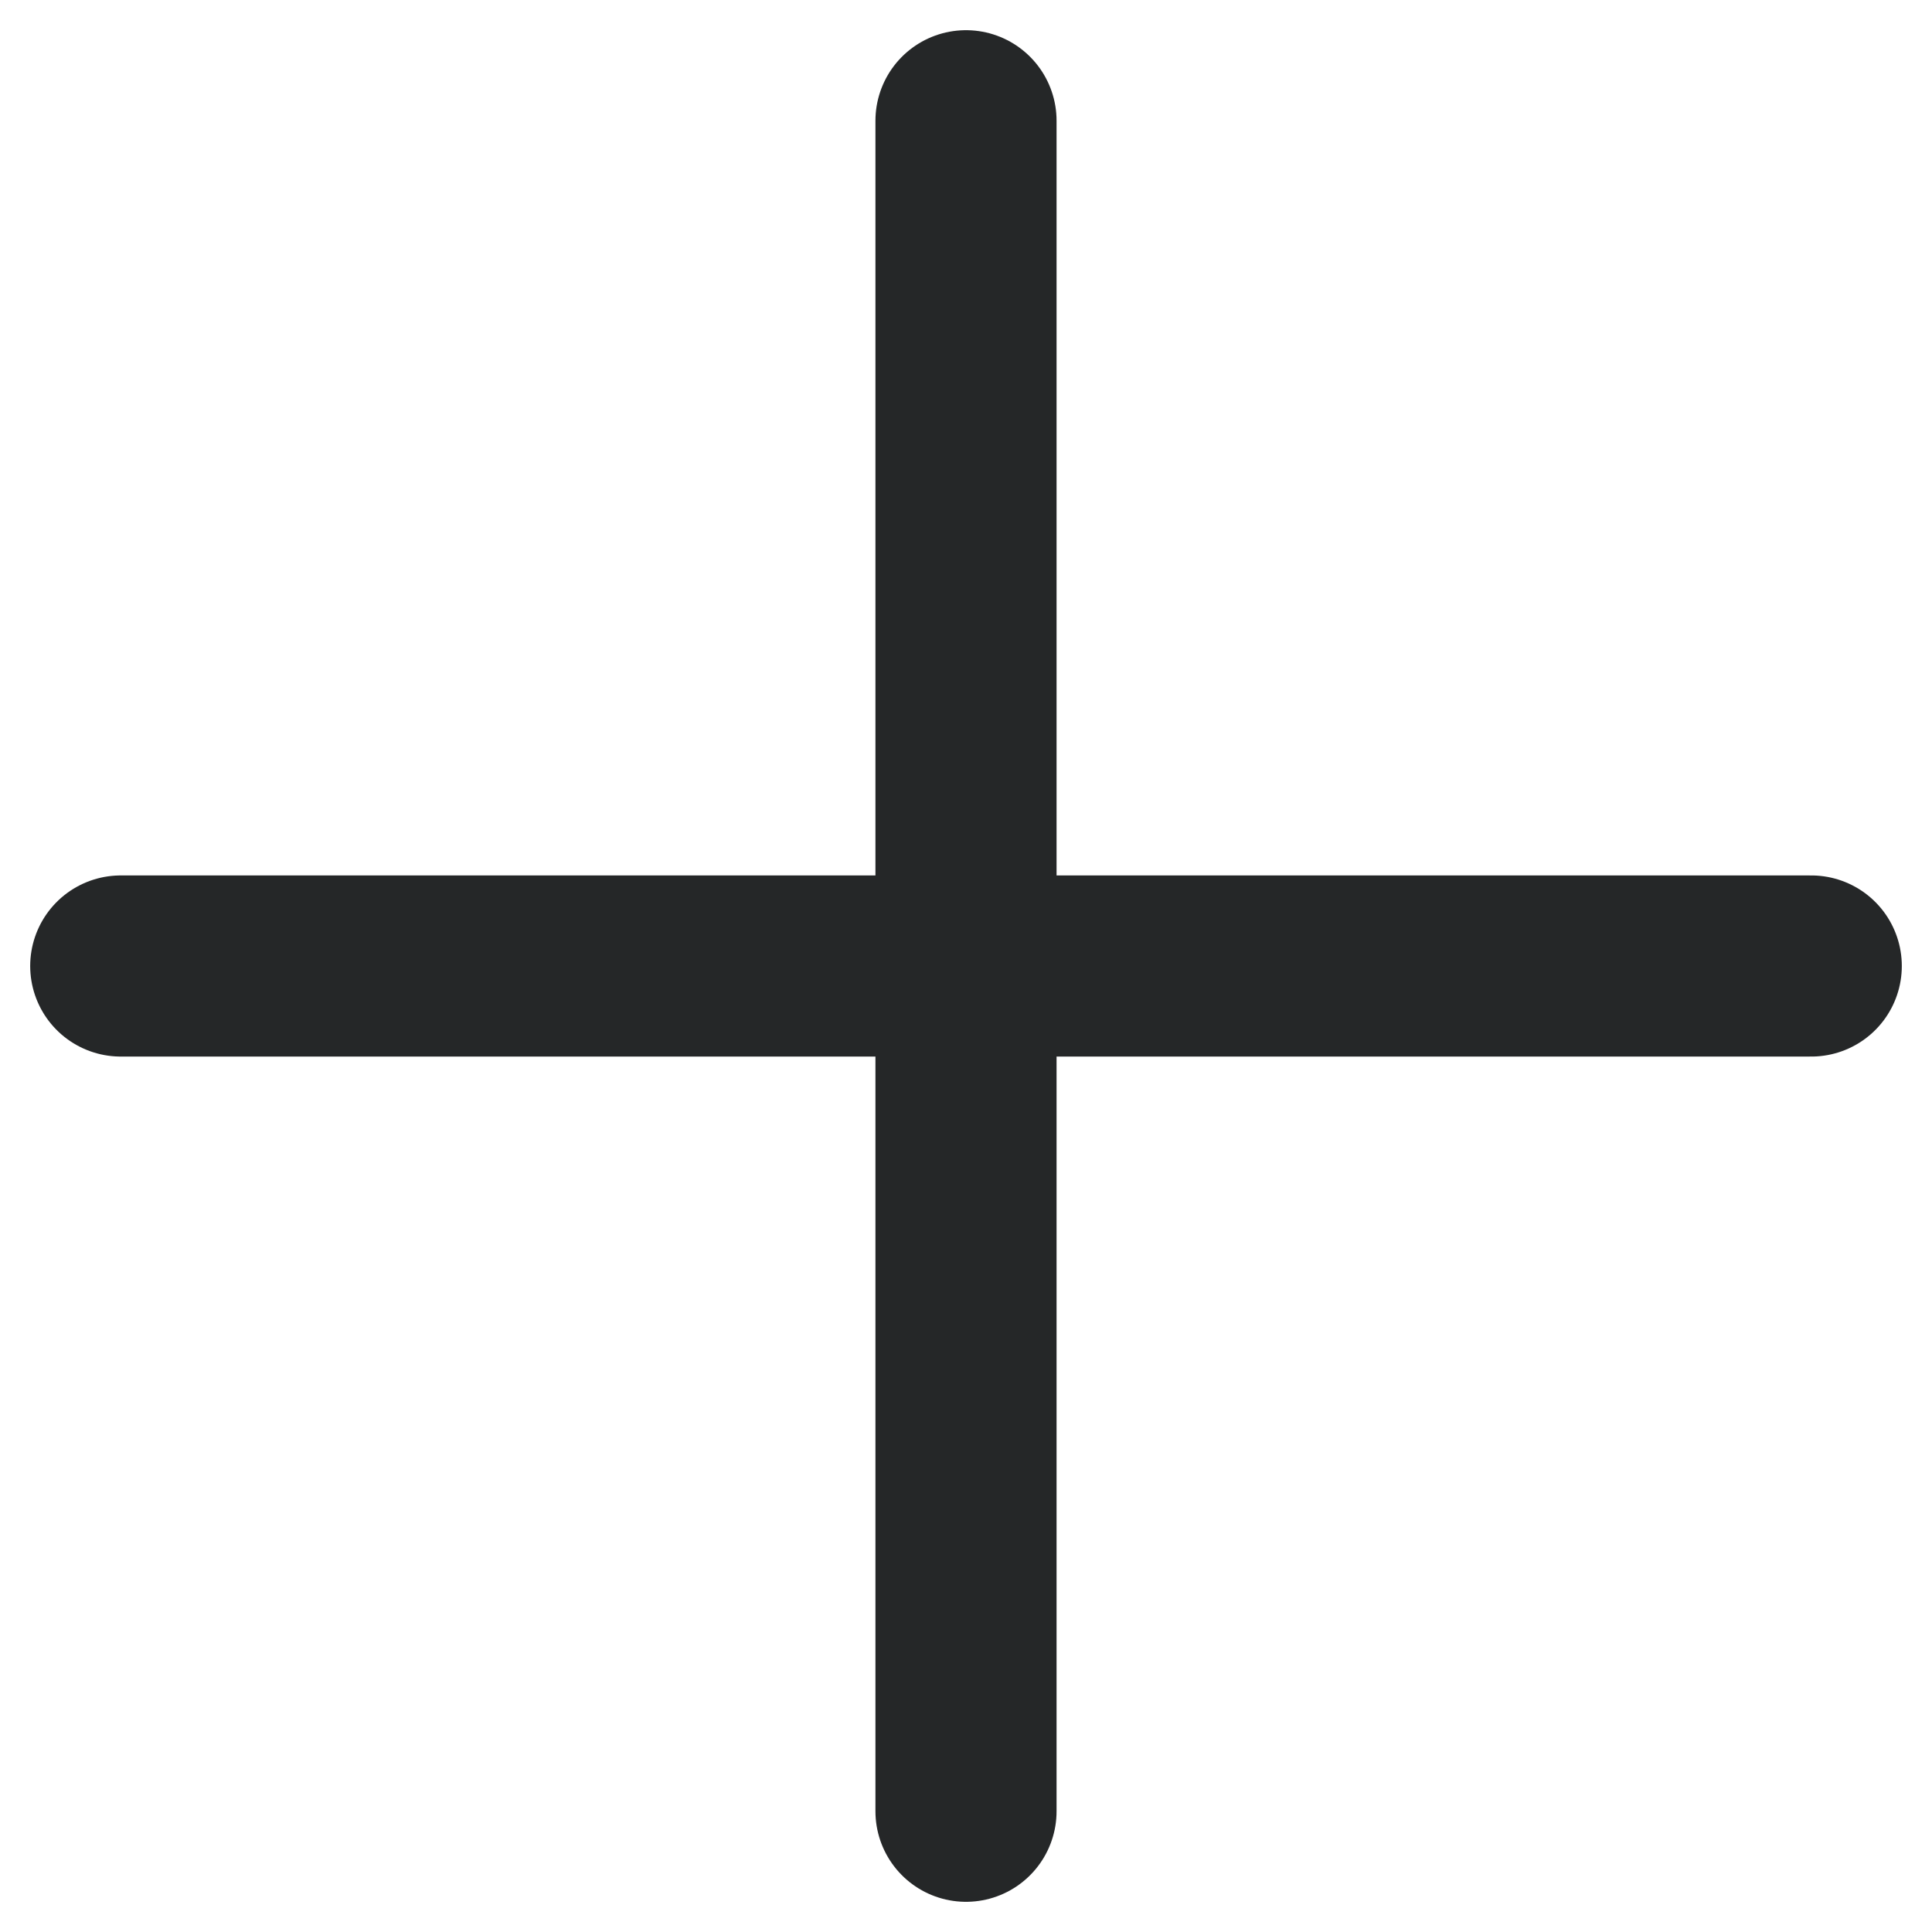
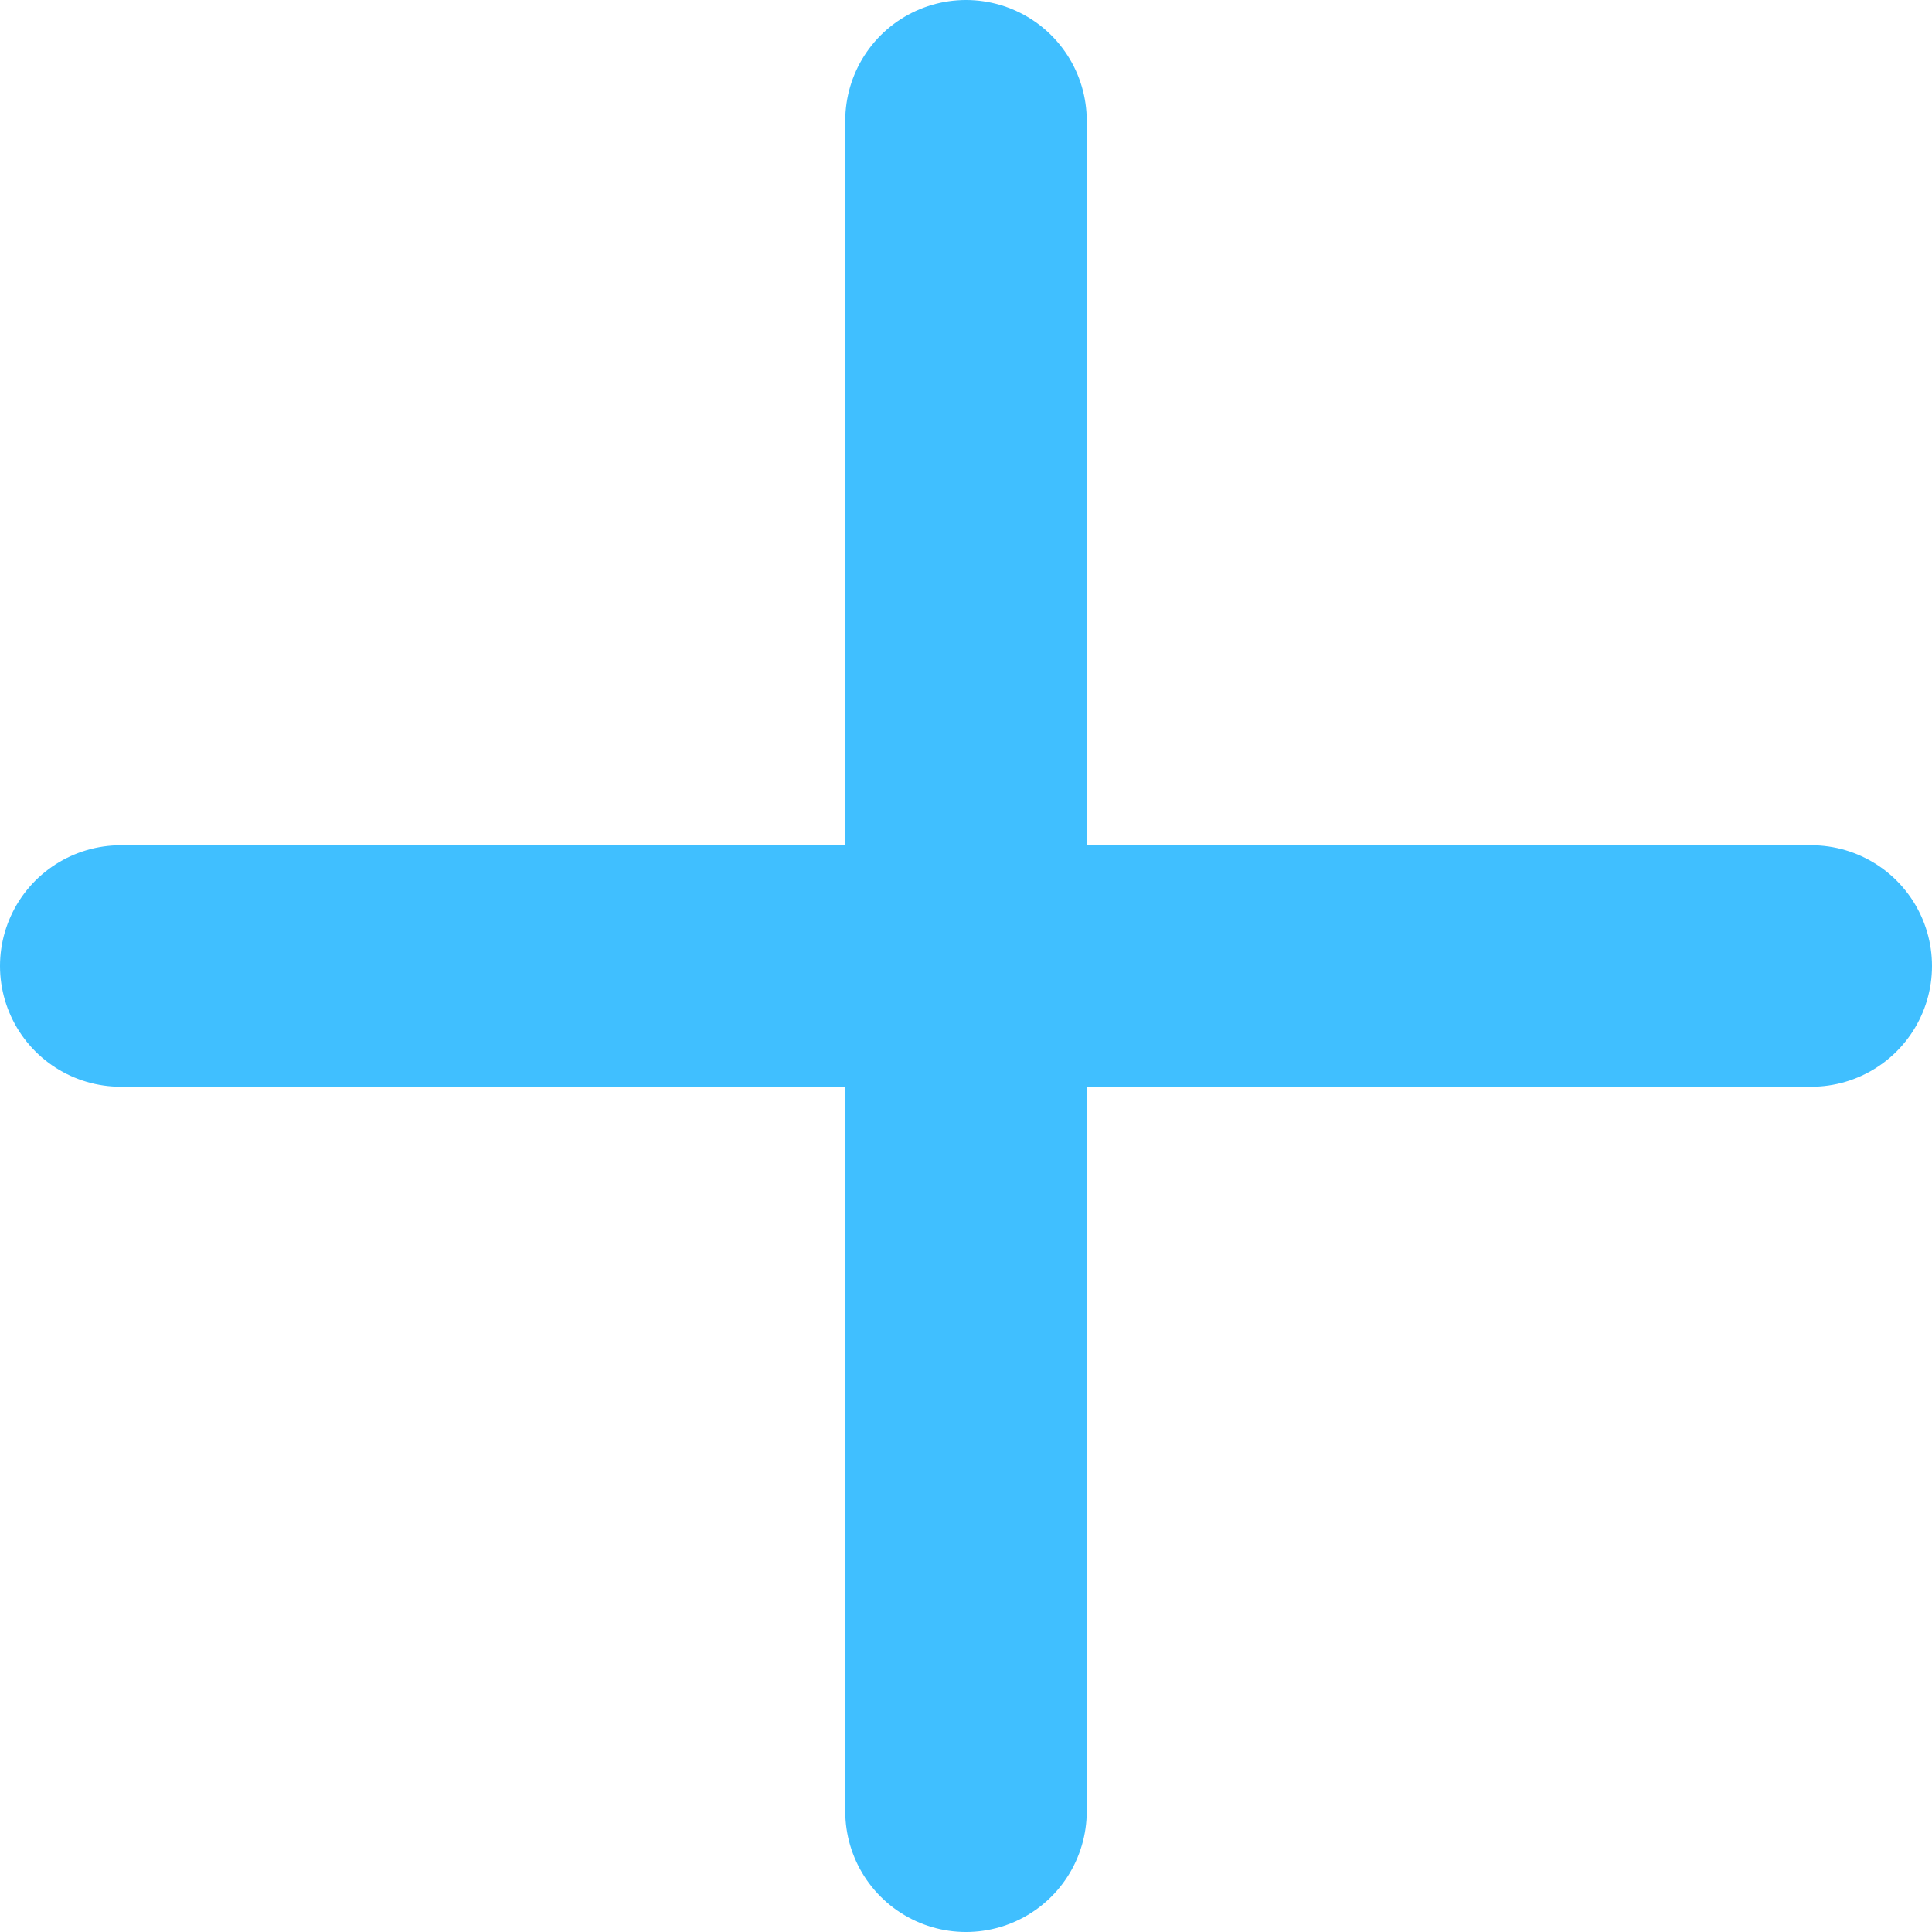
- <svg xmlns="http://www.w3.org/2000/svg" width="16" height="16" viewBox="0 0 16 16" fill="none">
-   <path d="M8 1V15M1 8L15 8" stroke="#252728" stroke-width="1.5" stroke-linecap="round" stroke-linejoin="round" />
+ <svg xmlns="http://www.w3.org/2000/svg" width="12" height="12" viewBox="0 0 12 12" fill="none">
+   <path d="M6 0.75V11.25M0.75 6L11.25 6" stroke="#40BFFF" stroke-width="1.5" stroke-linecap="round" stroke-linejoin="round" />
</svg>
